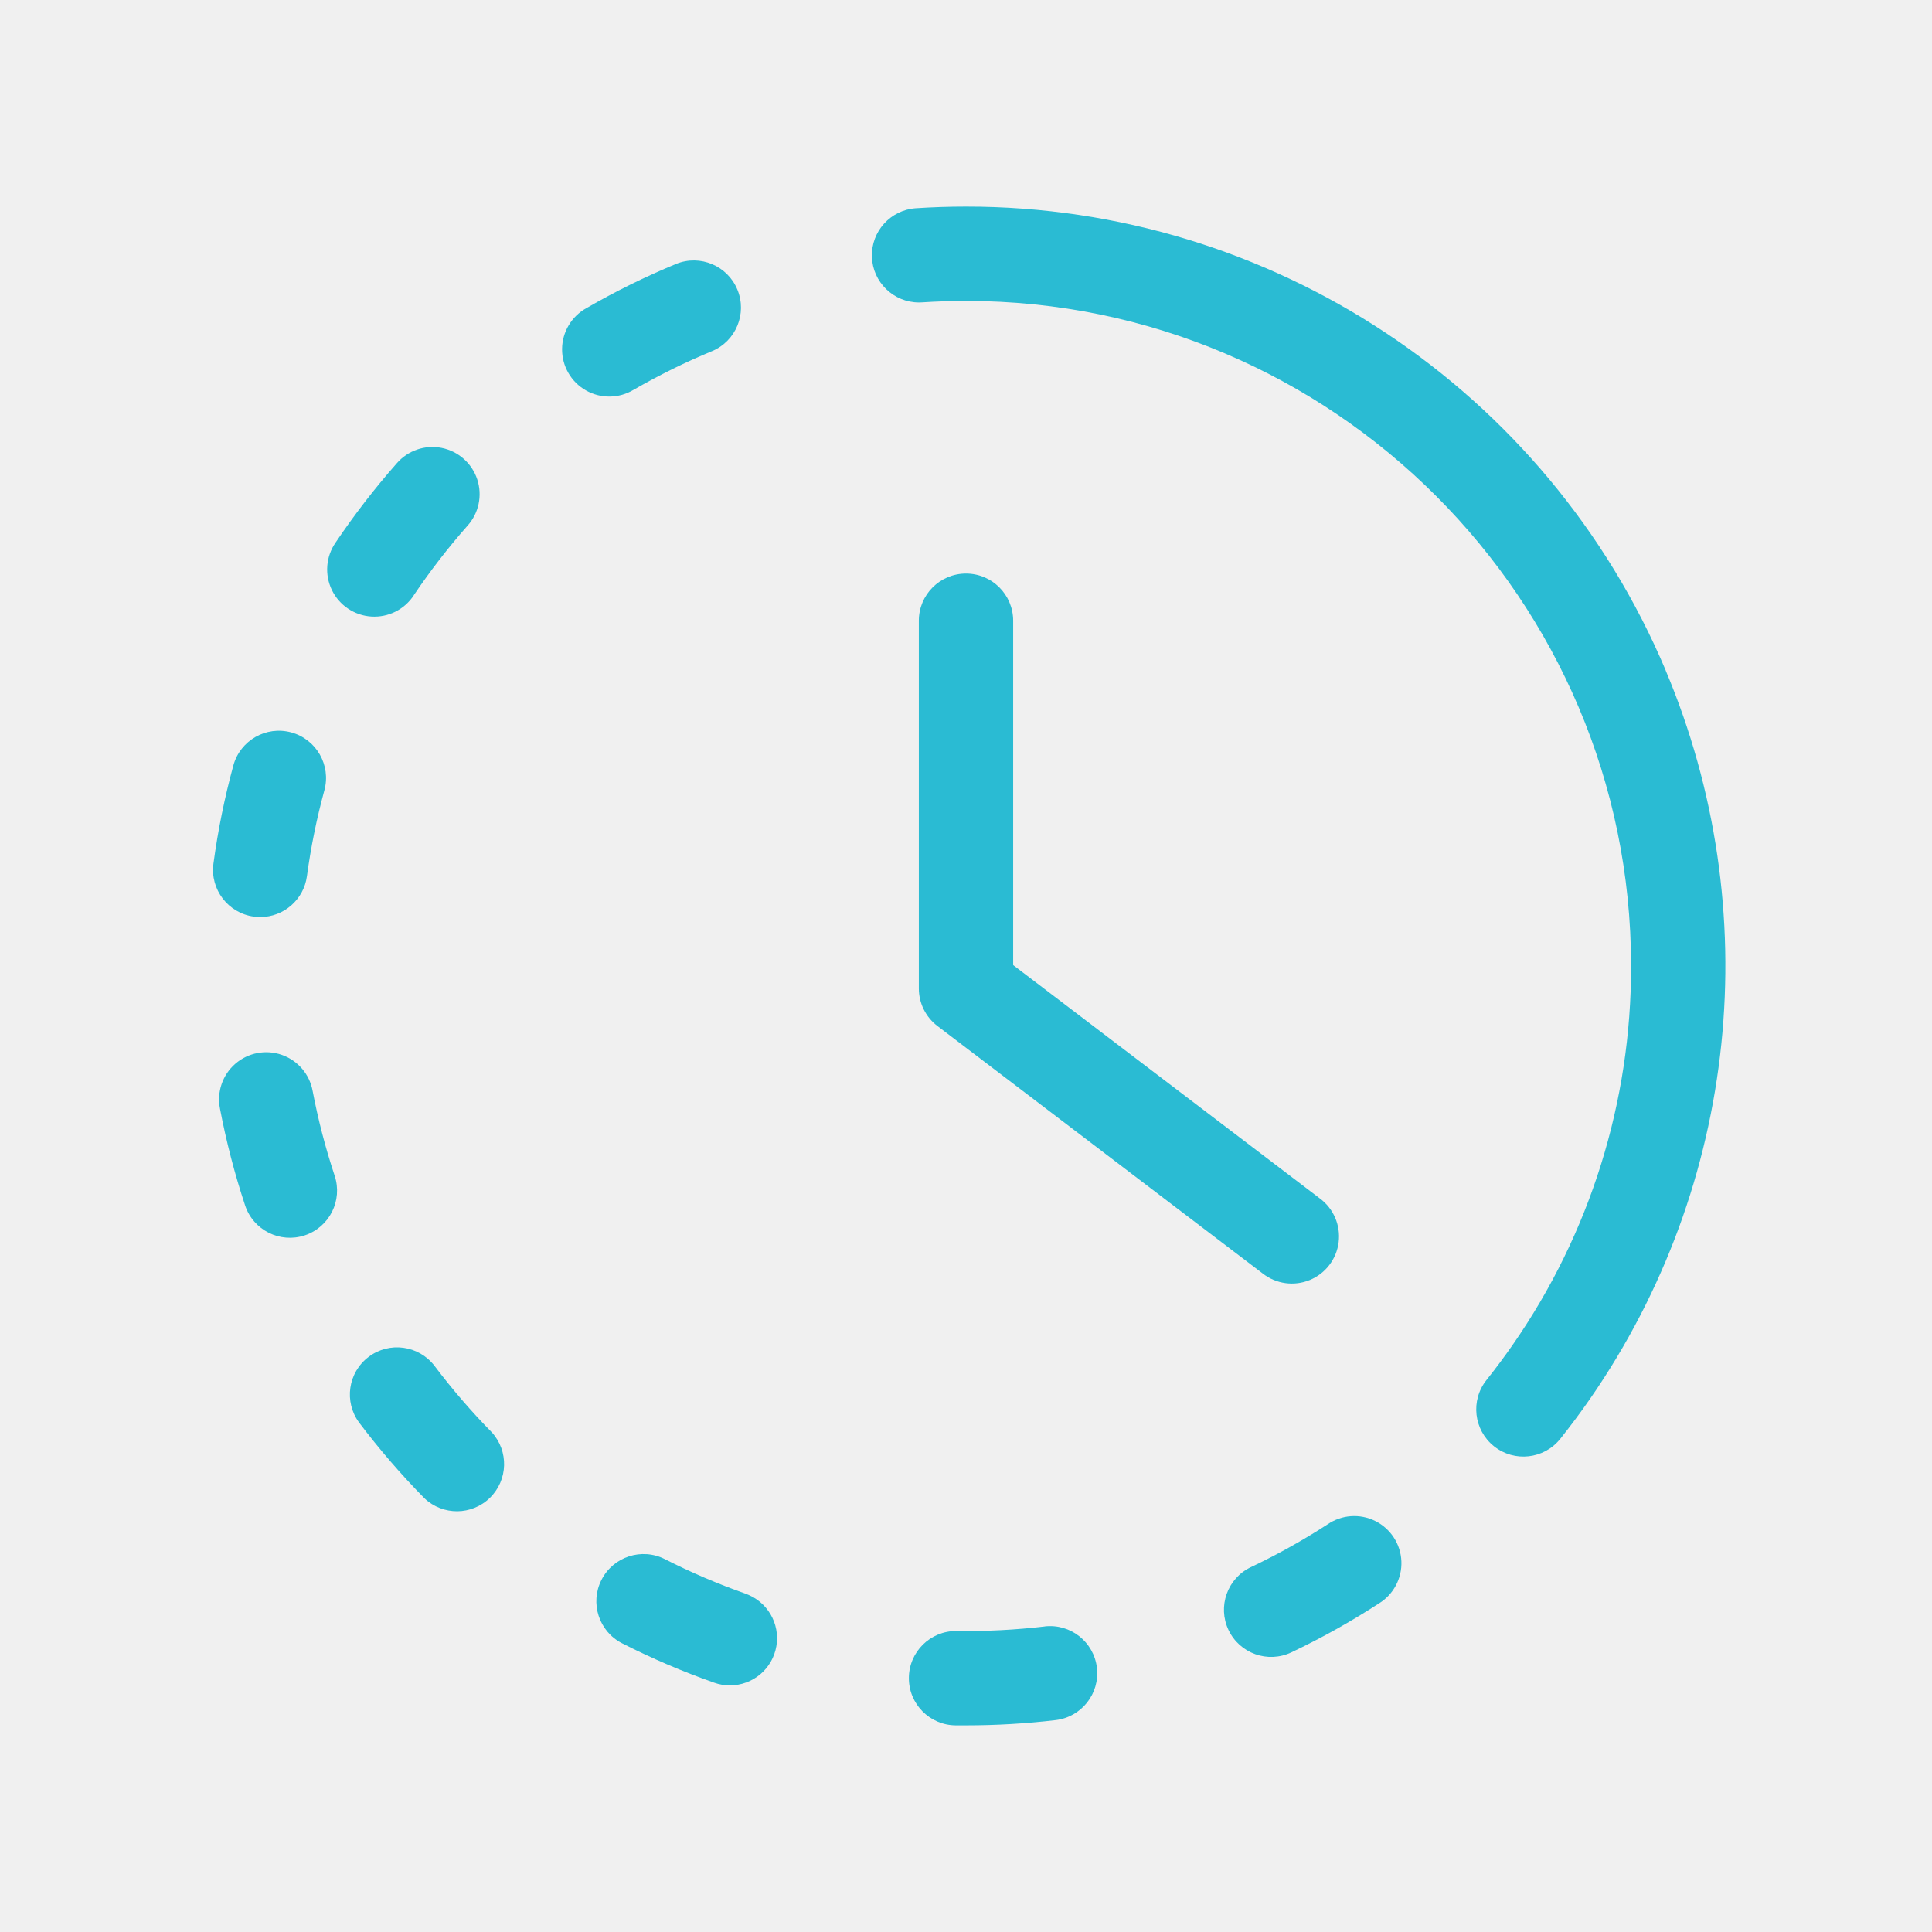
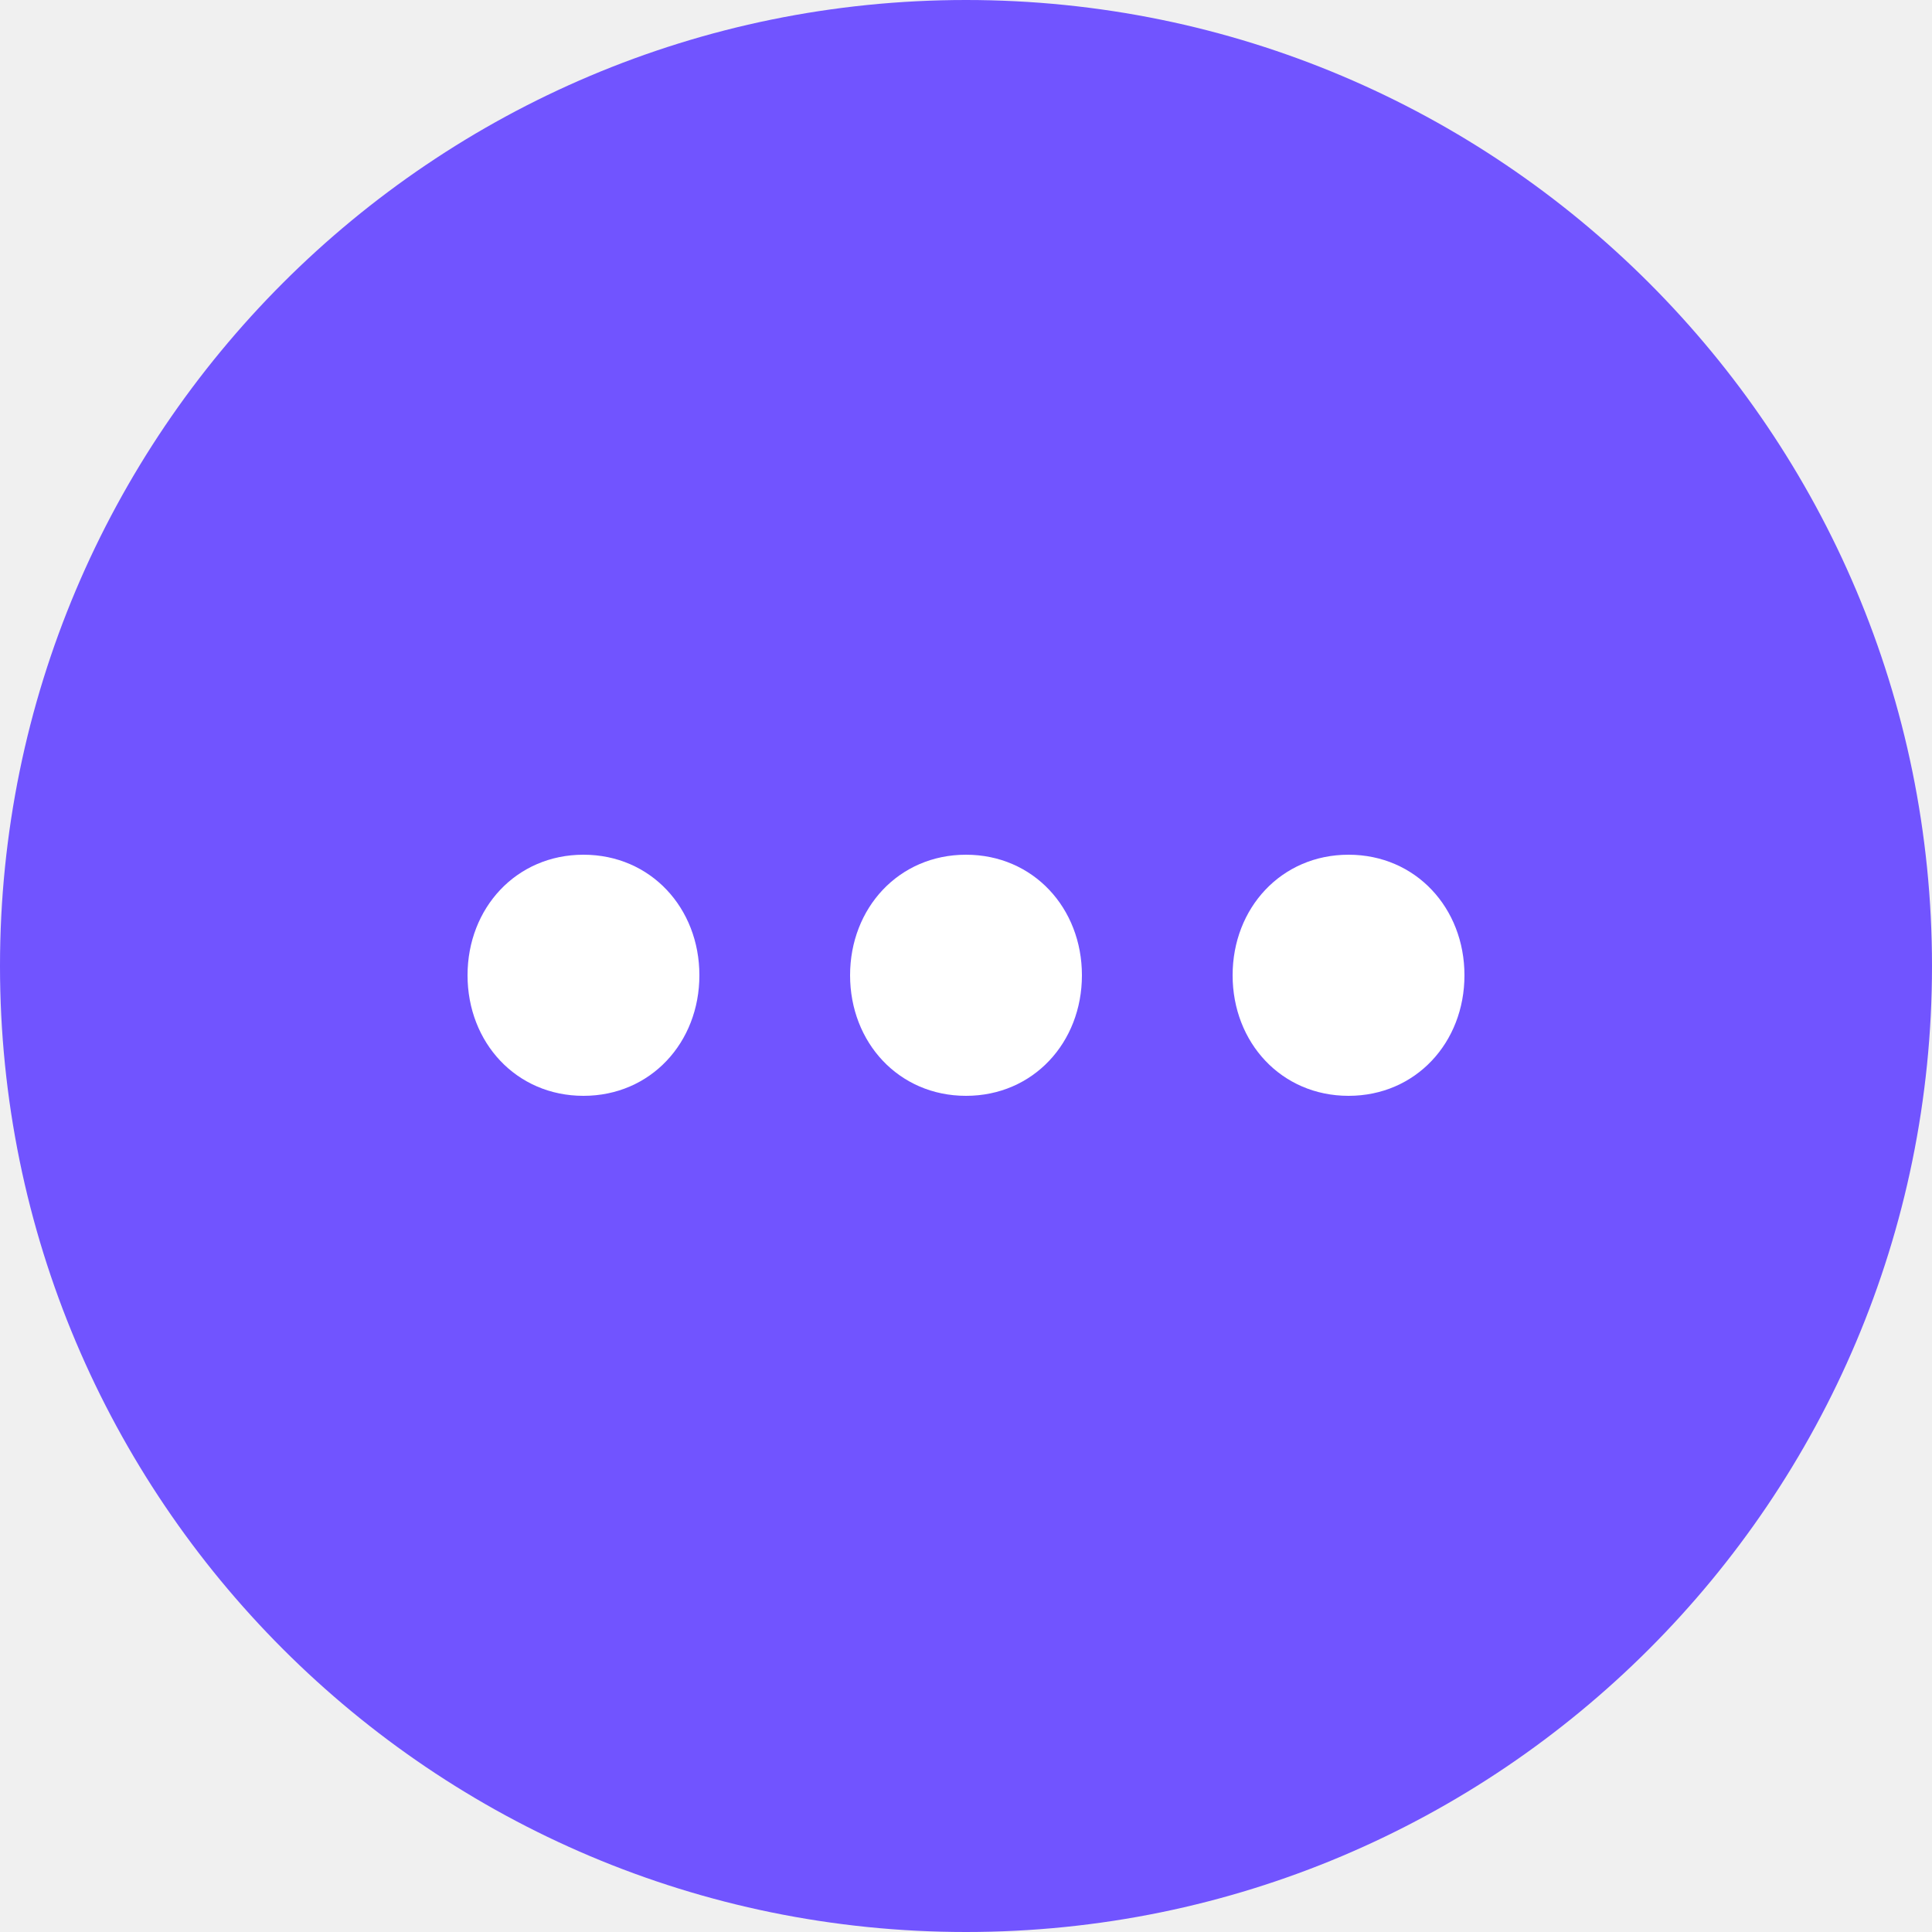
- <svg xmlns="http://www.w3.org/2000/svg" id="Layer_1" data-name="Layer 1" viewBox="0 0 1024 1024">
-   <defs>
-     <style>.cls-1{fill:#2abbd3;}</style>
-   </defs>
-   <path class="cls-1" d="M512,304a25,25,0,0,0-25,25V523.9a25,25,0,0,0,9.86,19.9L669.29,675a25,25,0,1,0,30.27-39.79L537,511.51V329A25,25,0,0,0,512,304Z" />
-   <path class="cls-1" d="M230.28,723.91A25,25,0,0,0,190.35,754,405.37,405.37,0,0,0,225,794.15a25,25,0,0,0,35.66-35A356.21,356.21,0,0,1,230.28,723.91Z" />
-   <path class="cls-1" d="M335.86,206.59a353.08,353.08,0,0,1,41.62-20.52,25,25,0,0,0-19.09-46.21,402.48,402.48,0,0,0-47.55,23.44,25,25,0,1,0,25,43.29Z" />
-   <path class="cls-1" d="M134.57,485.83a25.67,25.67,0,0,0,3.37.23,25,25,0,0,0,24.74-21.66,352.16,352.16,0,0,1,9.24-45.49,25,25,0,1,0-48.24-13.18,402.23,402.23,0,0,0-10.55,52A25,25,0,0,0,134.57,485.83Z" />
-   <path class="cls-1" d="M165.71,578.24a25,25,0,1,0-49.12,9.33,401.09,401.09,0,0,0,13.33,51.34,25,25,0,0,0,47.46-15.75A350.69,350.69,0,0,1,165.71,578.24Z" />
-   <path class="cls-1" d="M219.33,315.46a356.57,356.57,0,0,1,28.41-36.76,25,25,0,1,0-37.47-33.1,404.62,404.62,0,0,0-32.42,42,25,25,0,1,0,41.48,27.91Z" />
-   <path class="cls-1" d="M395.13,844.67a351.4,351.4,0,0,1-42.7-18.27A25,25,0,1,0,329.76,871a401.07,401.07,0,0,0,48.8,20.87,24.74,24.74,0,0,0,8.28,1.42,25,25,0,0,0,8.29-48.59Z" />
-   <path class="cls-1" d="M703.54,808A354.33,354.33,0,0,1,663,830.62a25,25,0,1,0,21.45,45.17,403.53,403.53,0,0,0,46.3-25.87A25,25,0,1,0,703.54,808Z" />
-   <path class="cls-1" d="M553.64,862.07a359.38,359.38,0,0,1-46.42,2.4h-.34a25,25,0,0,0-.32,50c1.81,0,3.62,0,5.44,0a408.11,408.11,0,0,0,47.48-2.77,25,25,0,1,0-5.84-49.66Z" />
-   <path class="cls-1" d="M882.86,355.32A402.18,402.18,0,0,0,512,109.5c-8.86,0-17.81.29-26.61.87a25,25,0,0,0,1.6,49.94c.55,0,1.1,0,1.66-.05,7.72-.5,15.57-.76,23.35-.76,194.37,0,352.5,158.13,352.5,352.5a350.36,350.36,0,0,1-62.67,200.69h0c-4.42,6.36-9.11,12.67-13.94,18.73A25,25,0,0,0,827,762.59c5.51-6.93,10.87-14.12,15.9-21.38l0,0a403.1,403.1,0,0,0,39.94-385.86Z" />
+ <svg xmlns="http://www.w3.org/2000/svg" width="25px" height="25px" viewBox="0 0 25 25" version="1.1">
+   <g id="11/20" stroke="none" stroke-width="1" fill="none" fill-rule="evenodd">
+     <g id="In-Progress">
+       <g id="Group-5-Copy" fill="#7154FF">
+         <rect id="Rectangle-Copy-7" x="0" y="0" width="25" height="25" rx="12.5" />
+       </g>
+       <path d="M7.55,14.18 C6.68,14.18 6.05,13.49 6.05,12.62 C6.05,11.75 6.68,11.06 7.55,11.06 C8.42,11.06 9.05,11.75 9.05,12.62 C9.05,13.49 8.42,14.18 7.55,14.18 Z M12.5,14.18 C11.63,14.18 11,13.49 11,12.62 C11,11.75 11.63,11.06 12.5,11.06 C13.37,11.06 14,11.75 14,12.62 C14,13.49 13.37,14.18 12.5,14.18 Z M17.45,14.18 C16.58,14.18 15.95,13.49 15.95,12.62 C15.95,11.75 16.58,11.06 17.45,11.06 C18.32,11.06 18.95,11.75 18.95,12.62 C18.95,13.49 18.32,14.18 17.45,14.18 Z" id="…" fill="#FFFFFF" fill-rule="nonzero" />
+     </g>
+   </g>
</svg>
